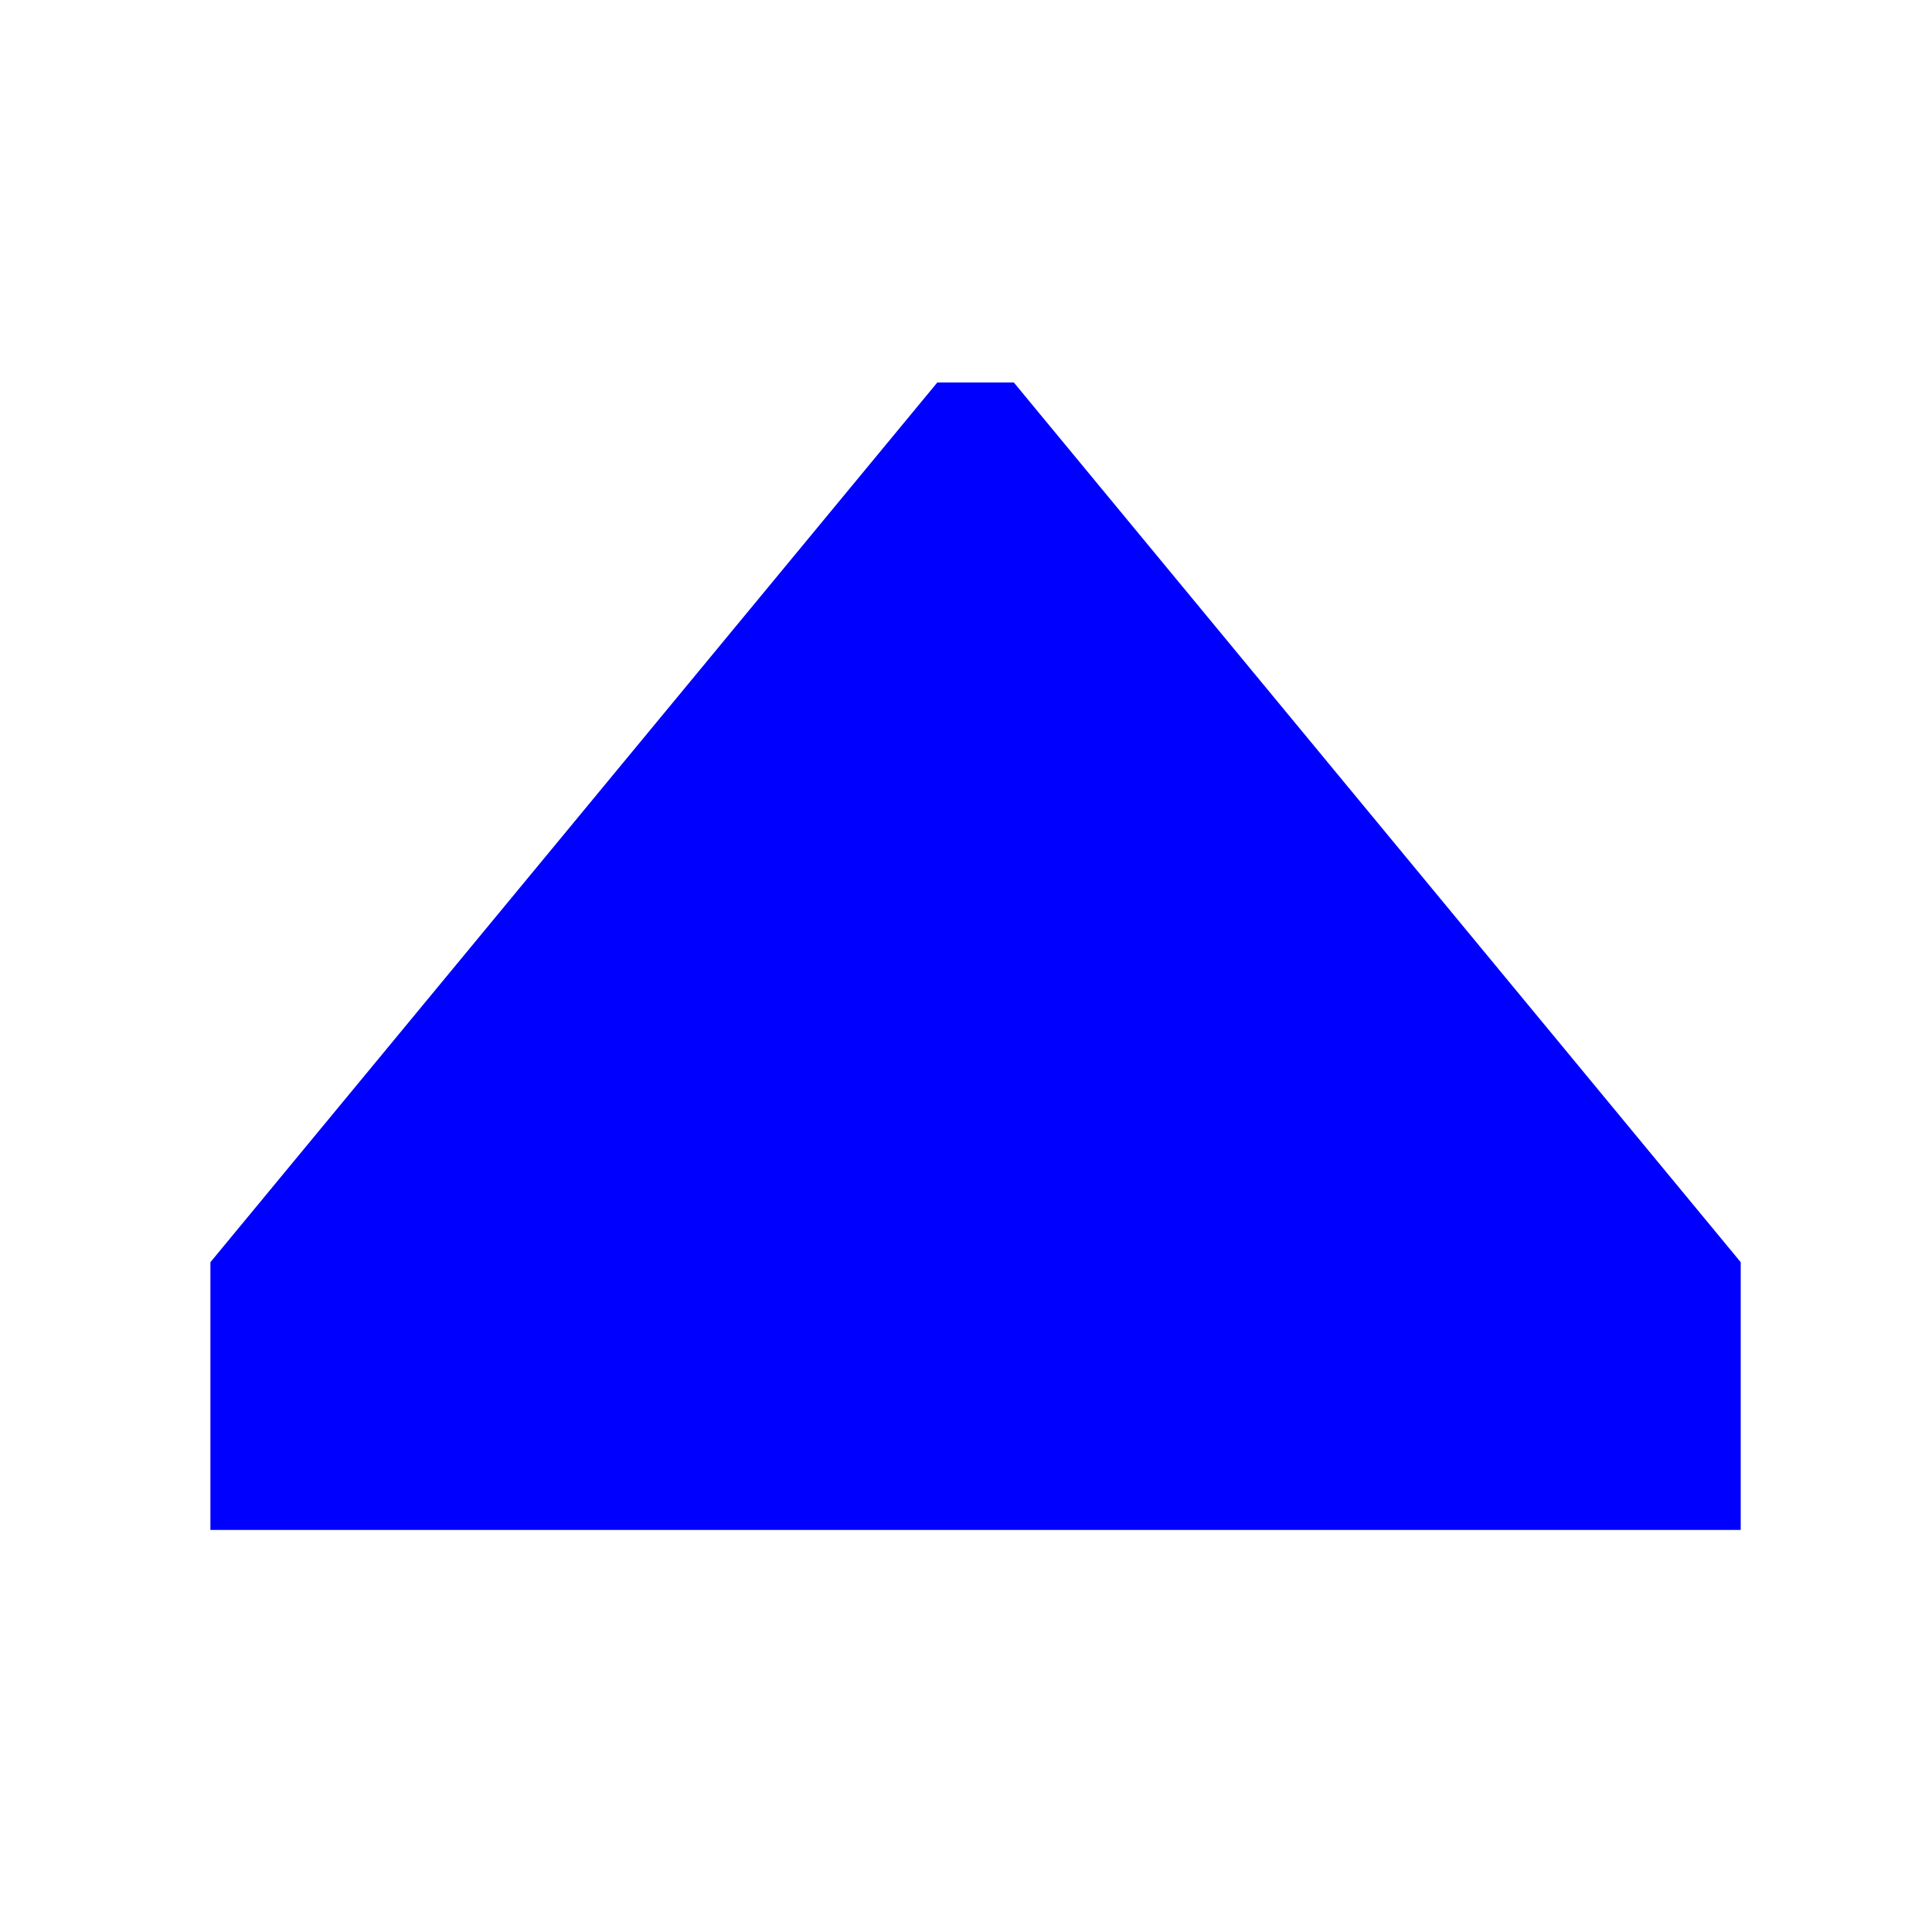
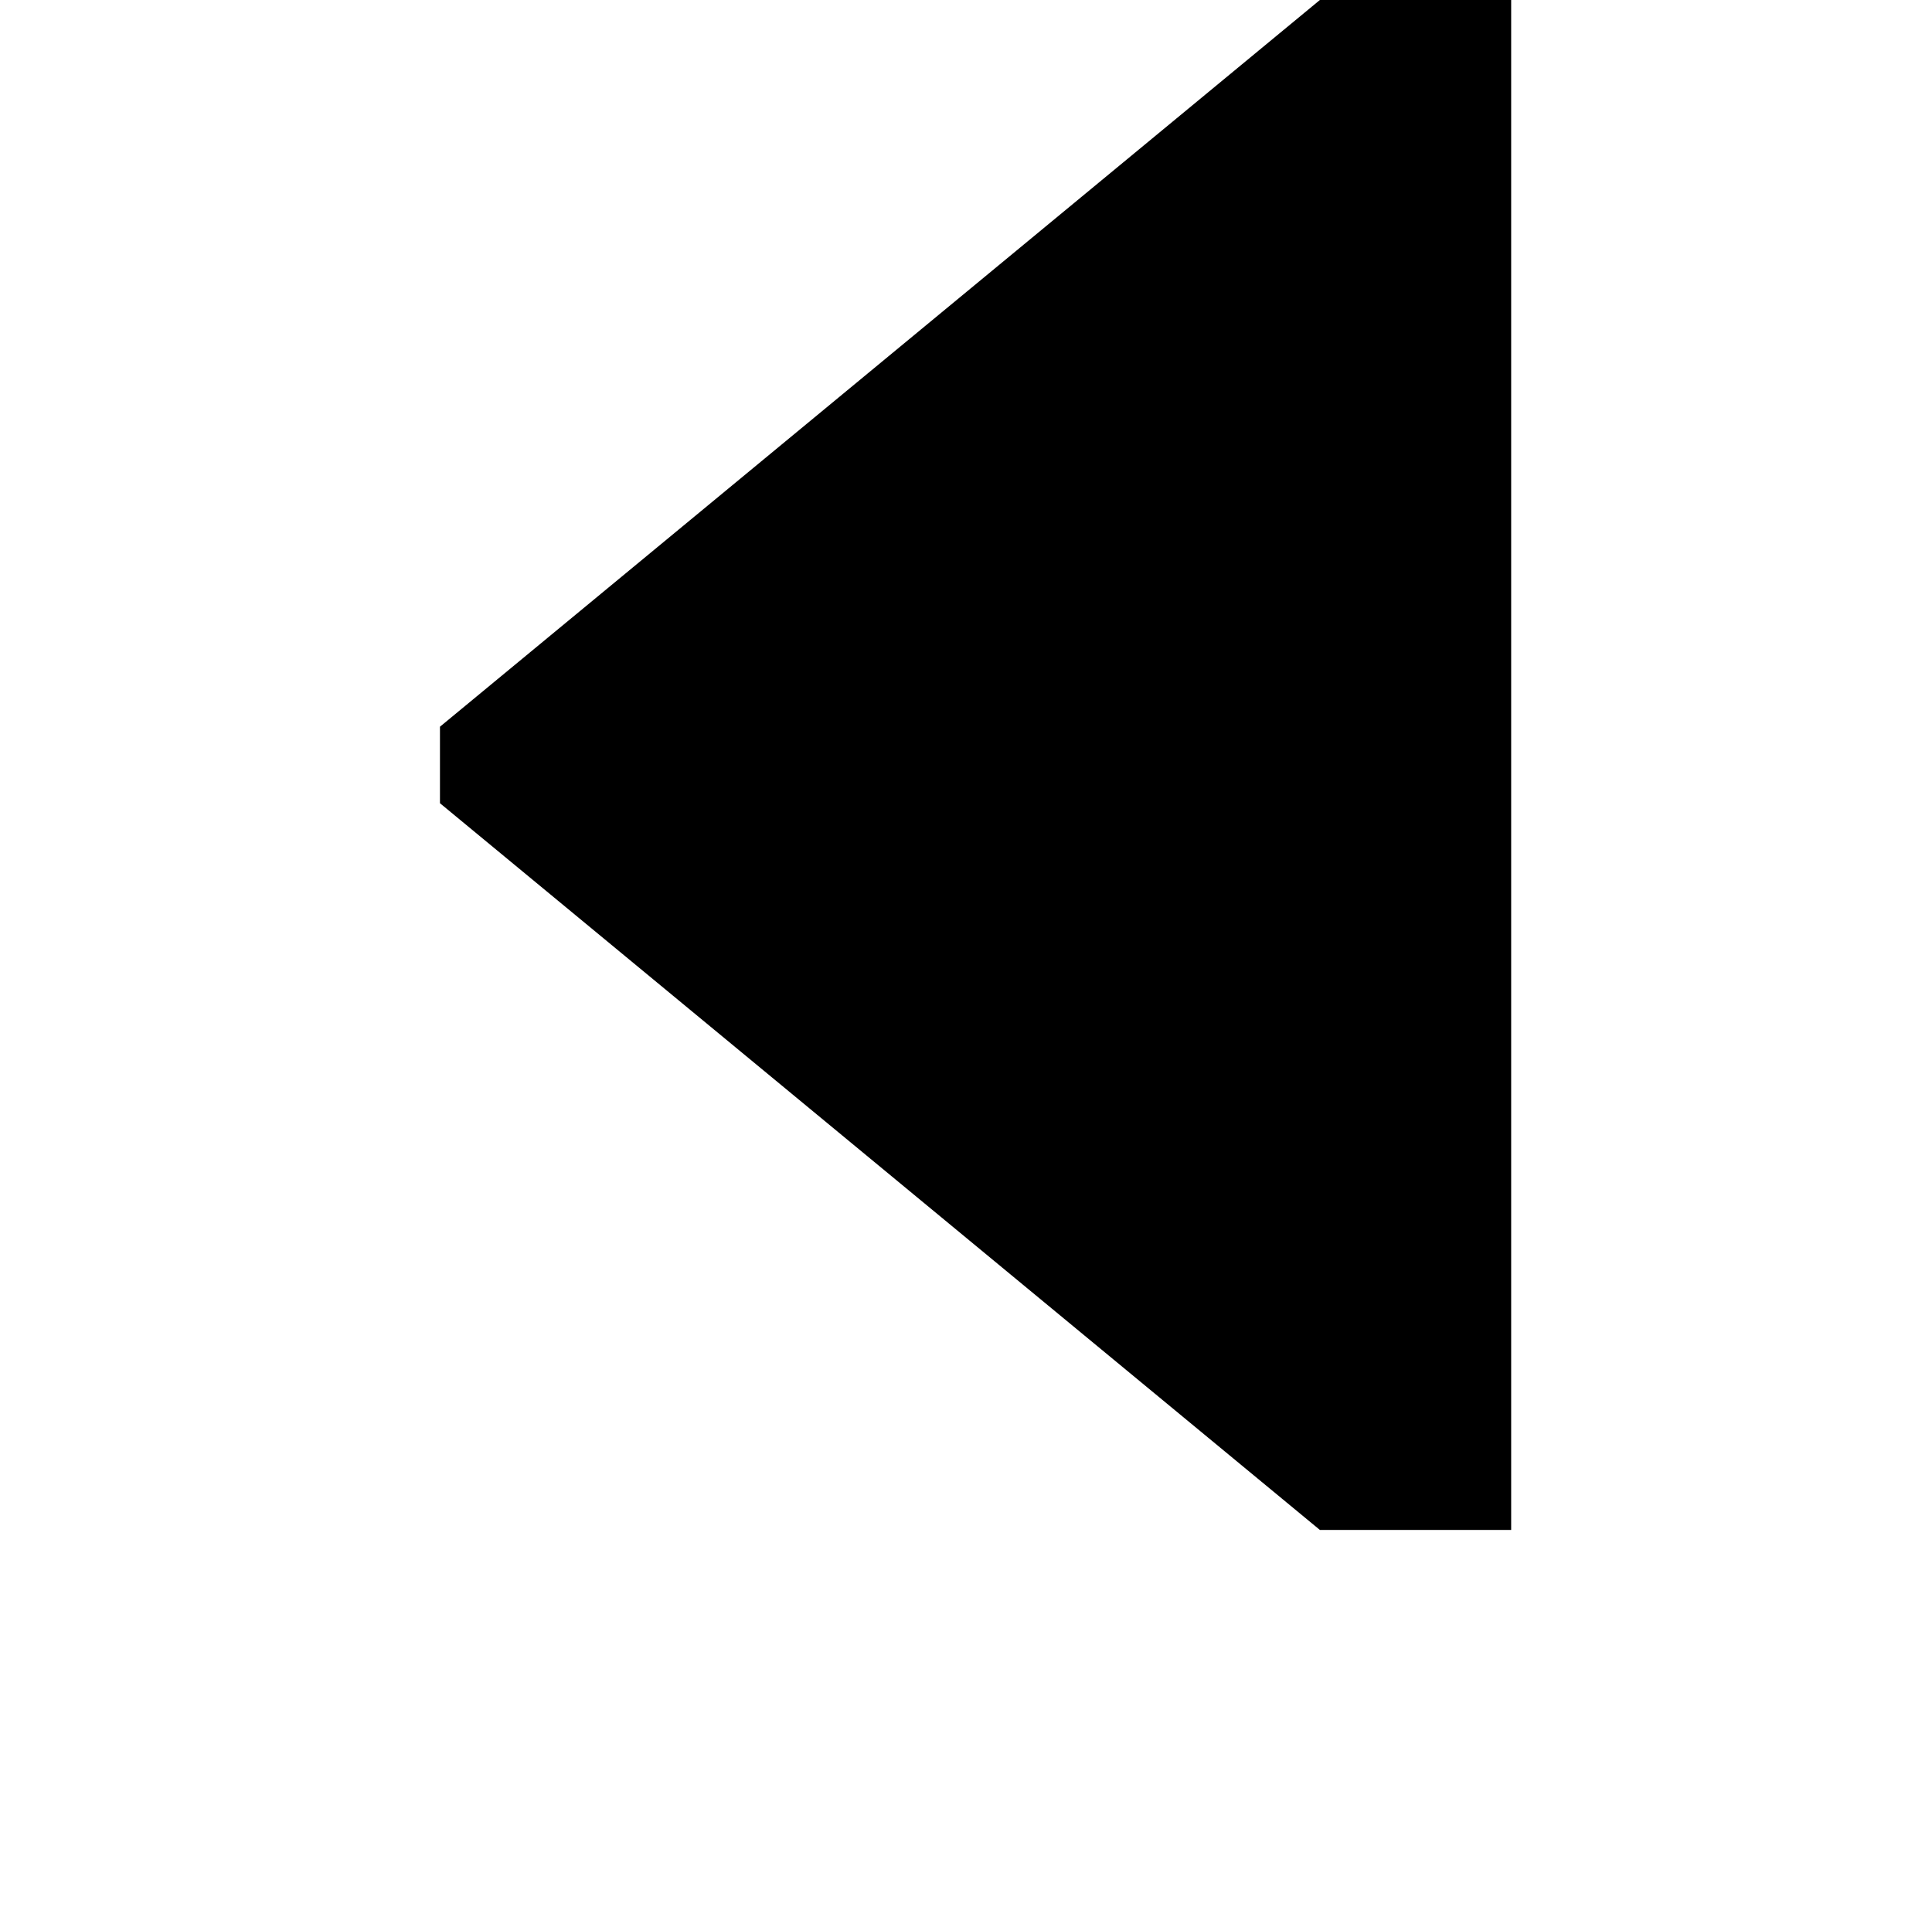
<svg xmlns="http://www.w3.org/2000/svg" version="1.1" viewBox="-10 0 1010 1000">
  <g transform="matrix(1 0 0 -1 0 800)">
-     <path fill="blue" d="M480 600h40l380 -460v-140h-800v140z" />
+     <path fill="currentColor" d="M220 380v40l460 380h100v-800h-100z" />
  </g>
</svg>
